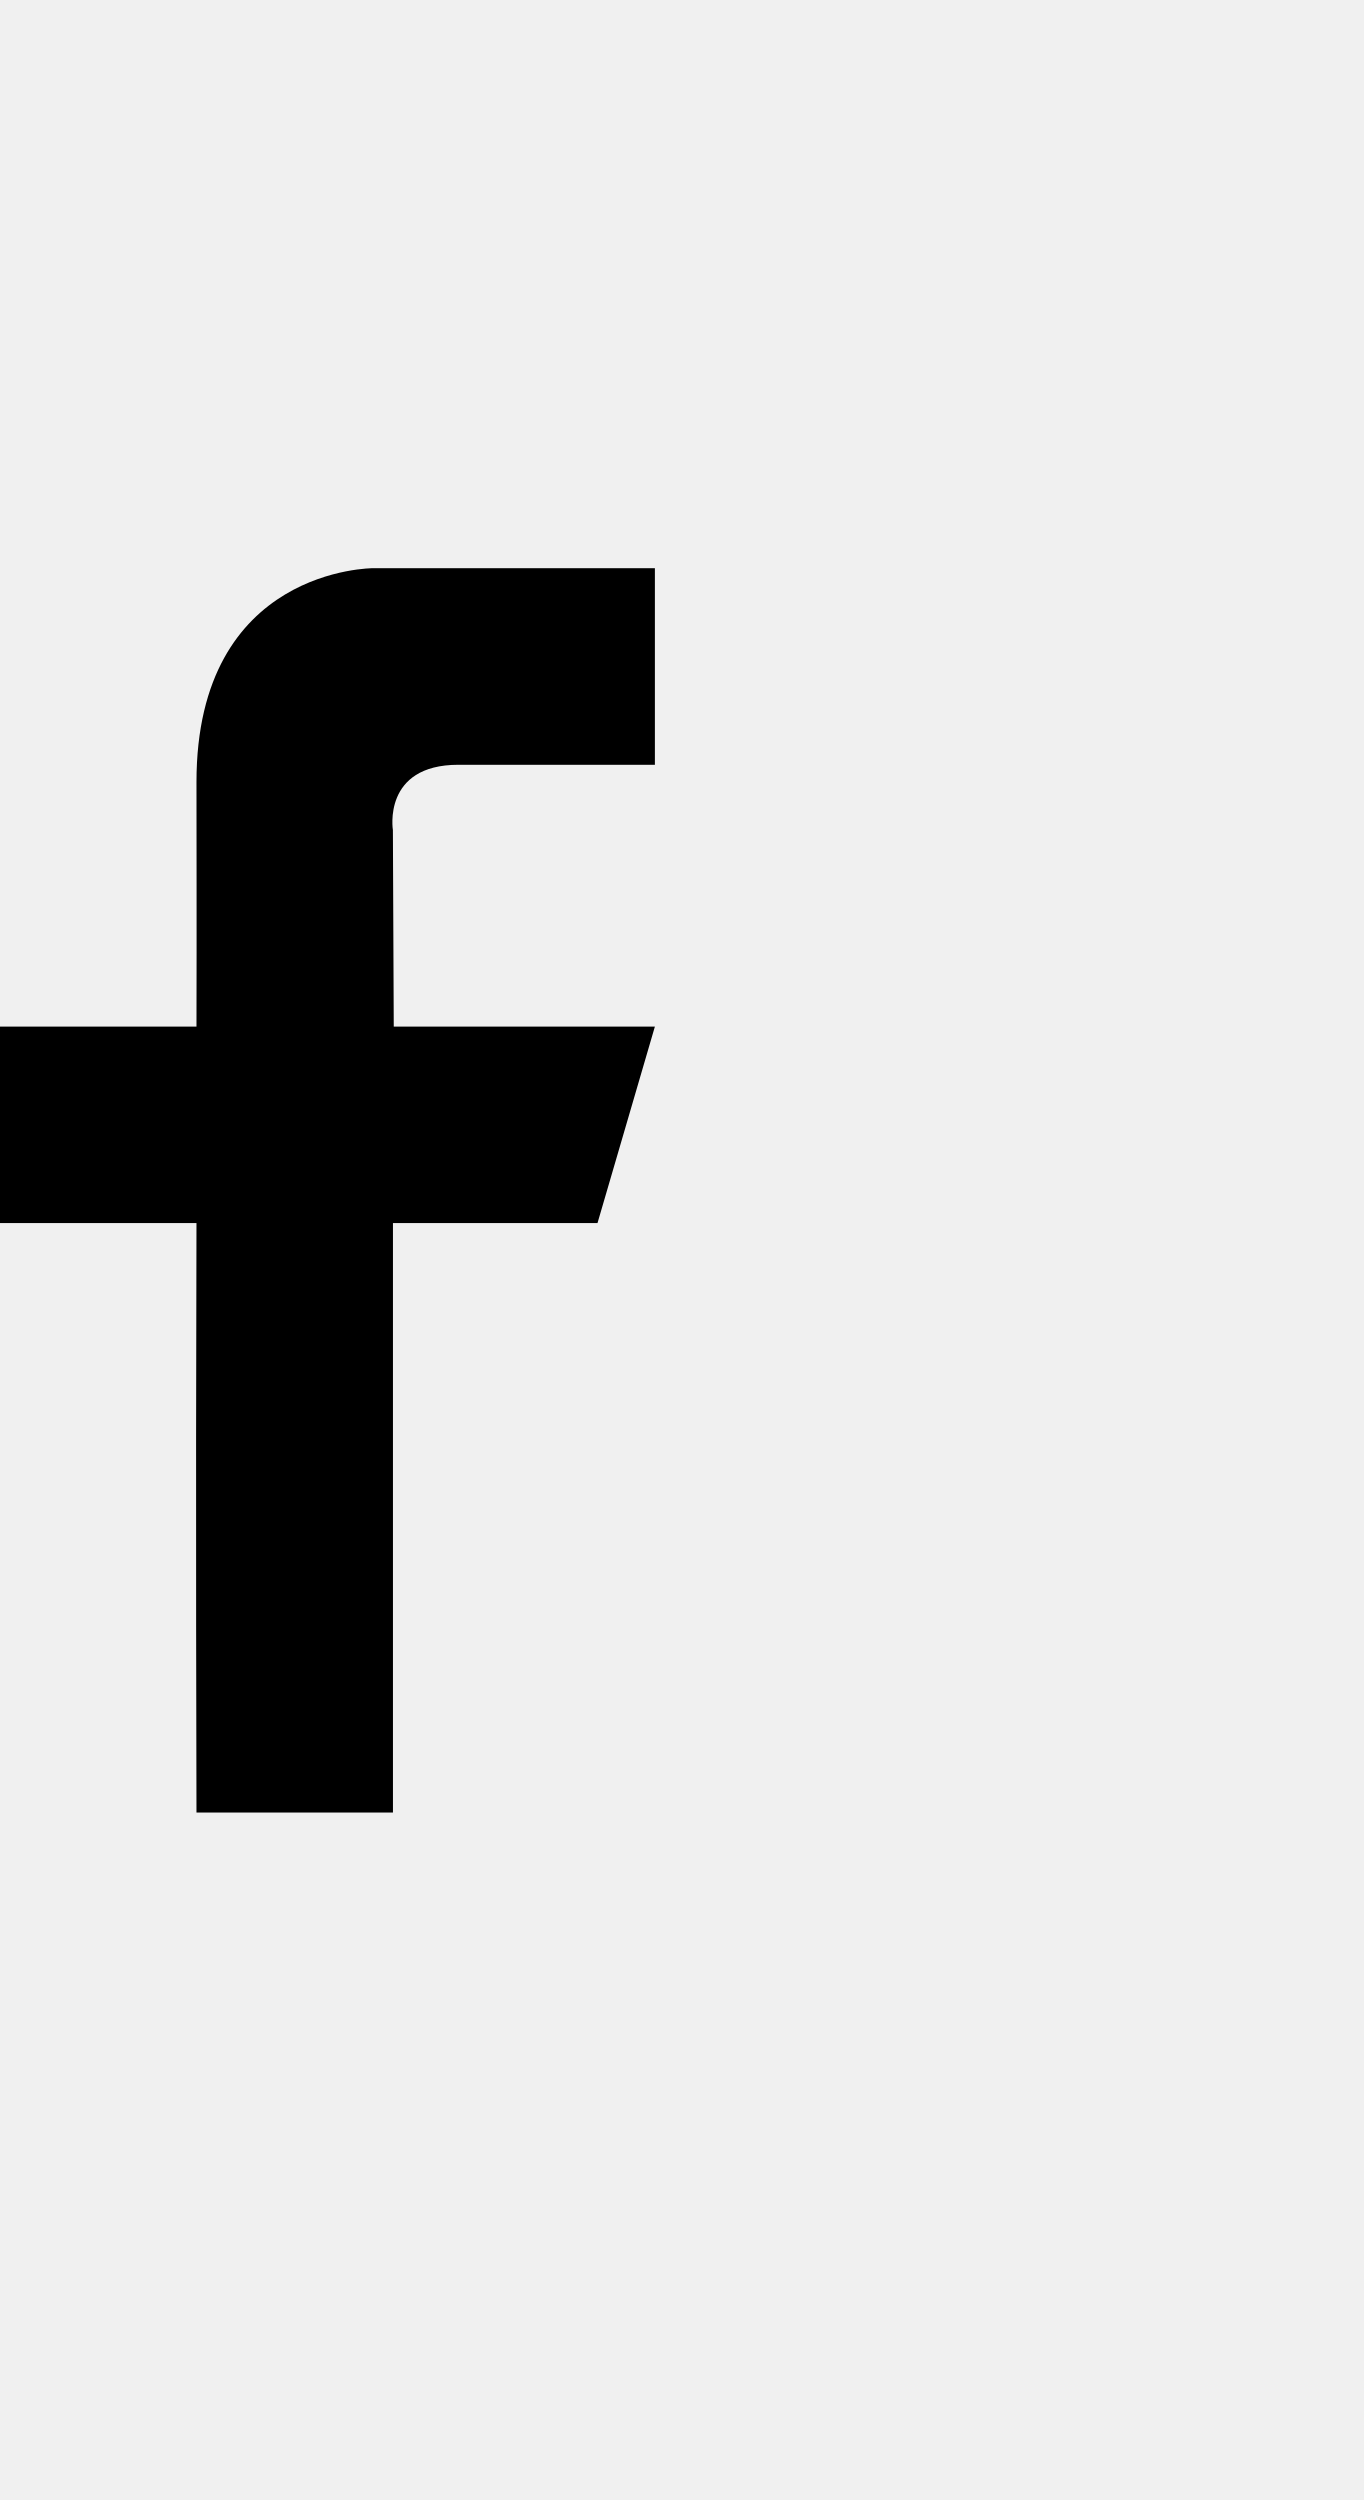
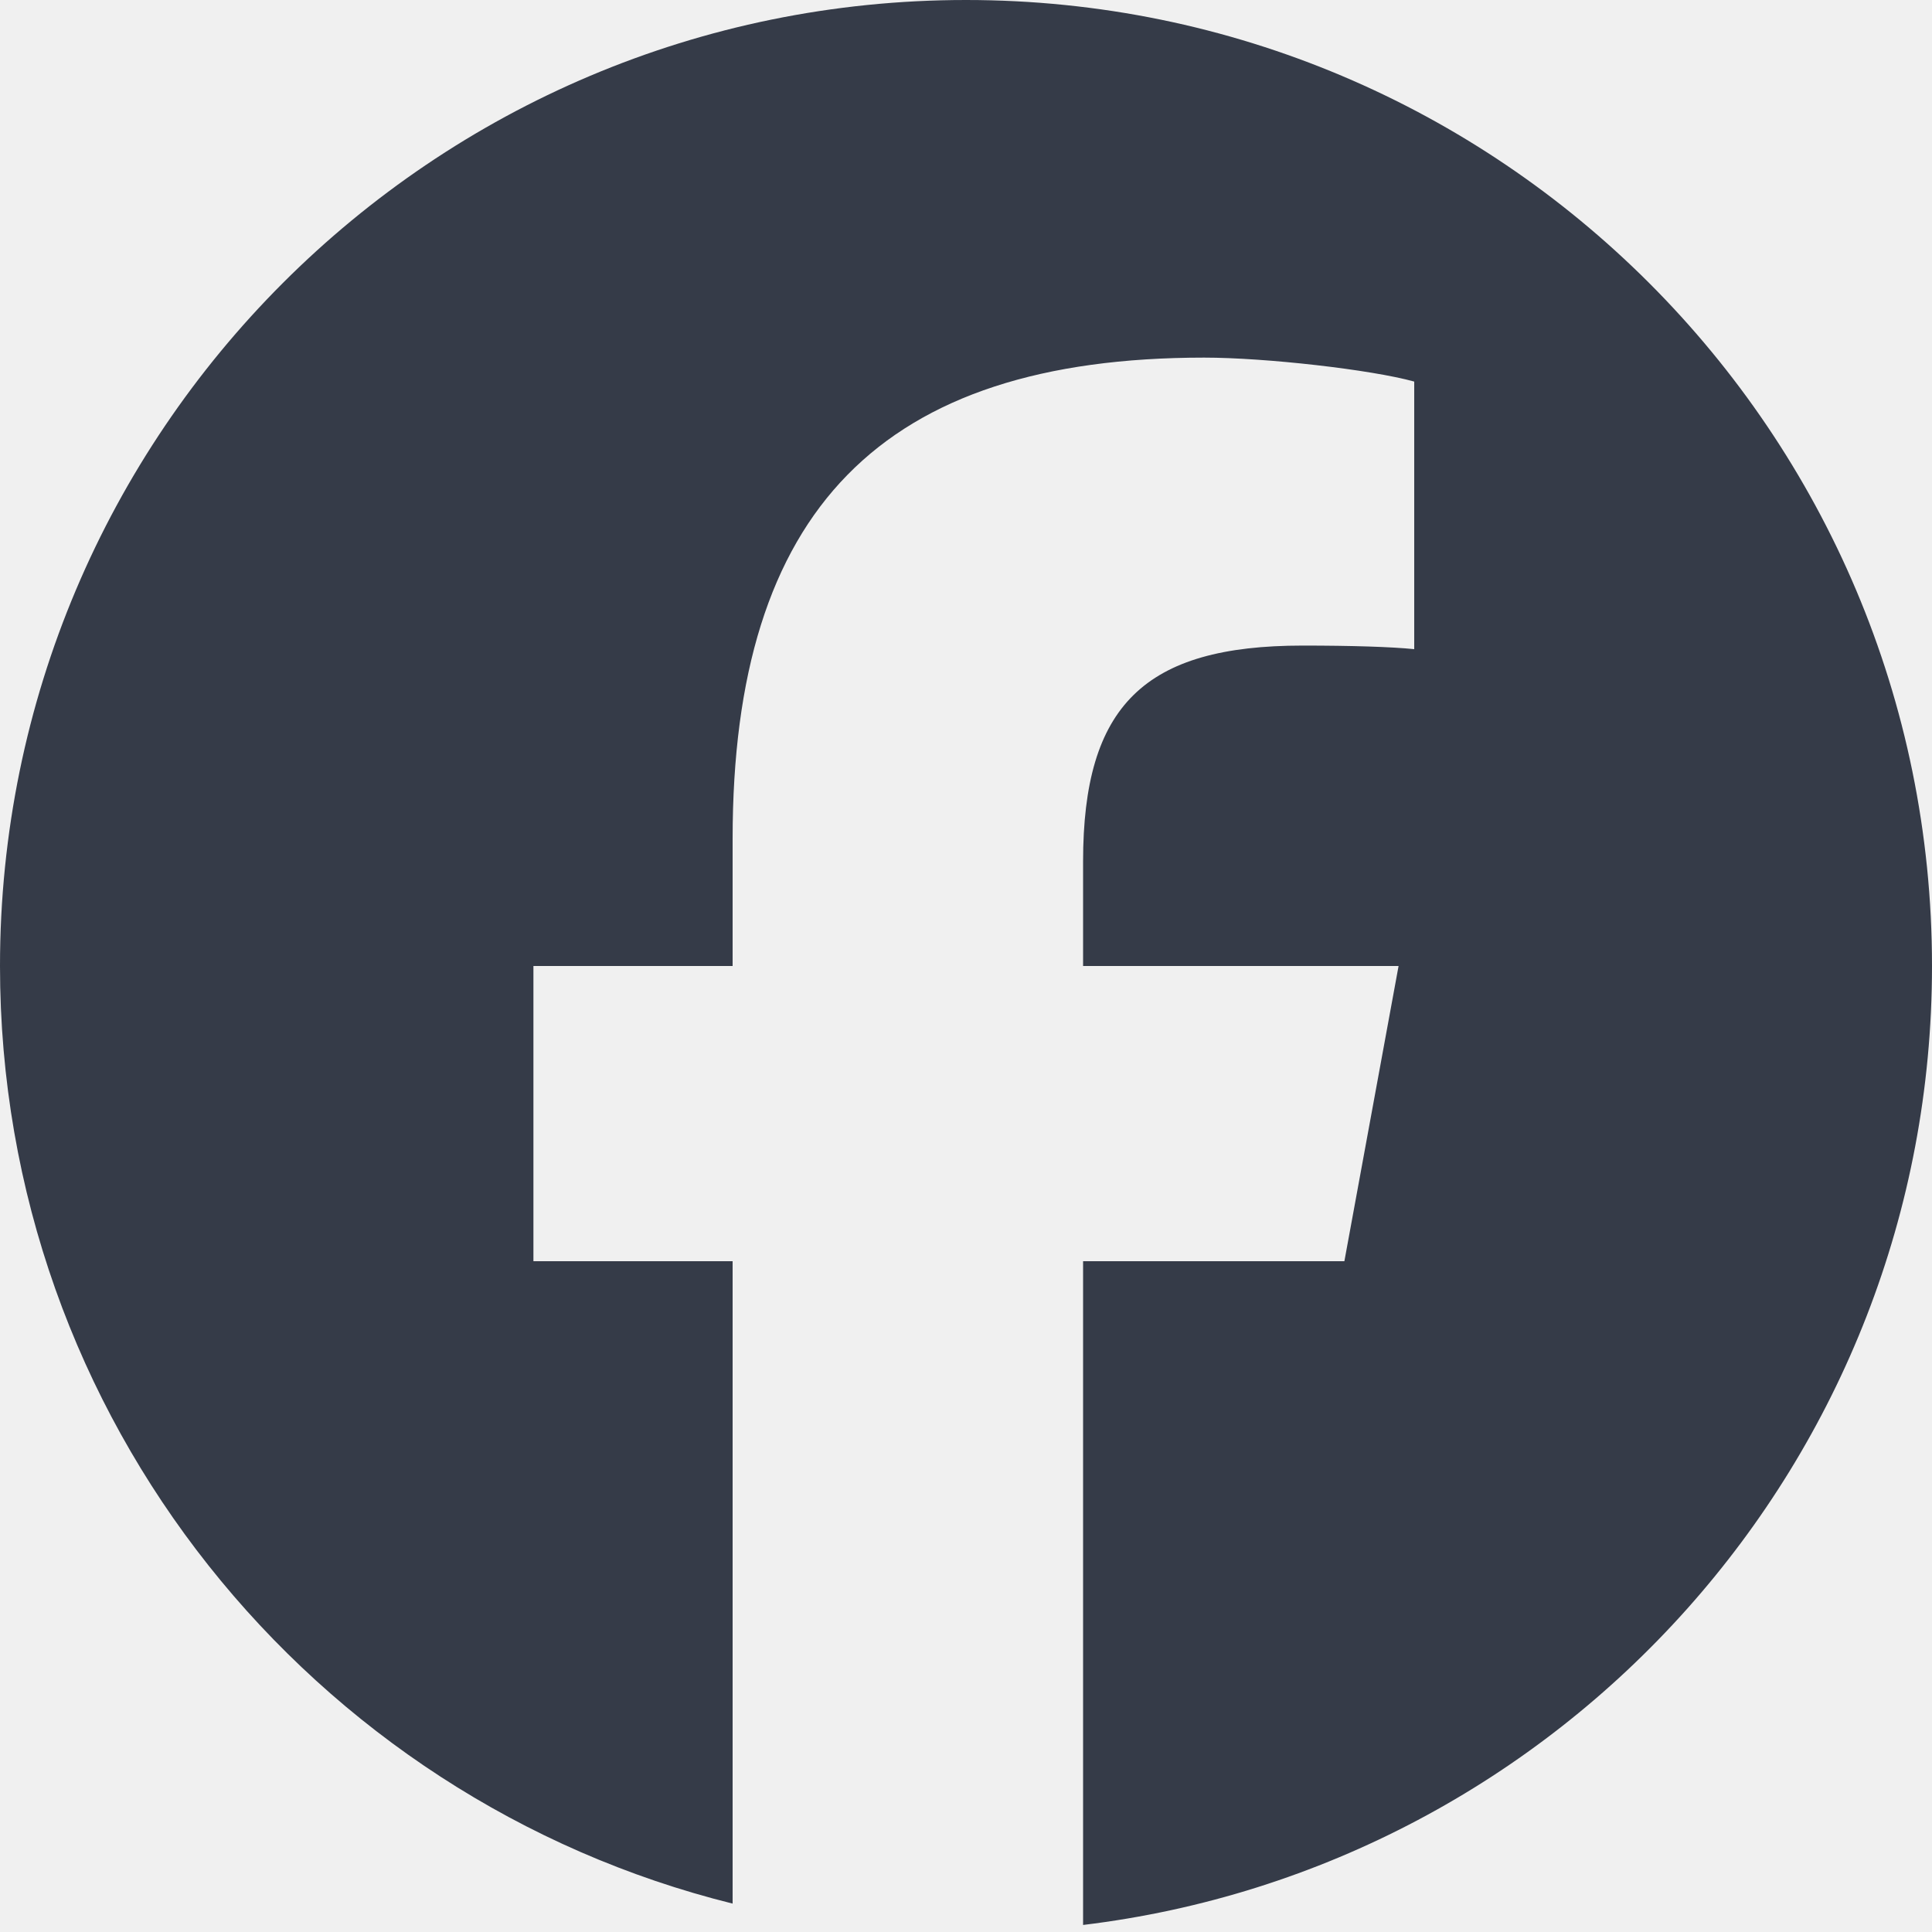
- <svg xmlns="http://www.w3.org/2000/svg" width="12" height="22" viewBox="0 0 24 24">
-   <path stroke="none" d="M11.526 8.068H6.93L6.915 4.61s-.19-1.15 1.153-1.15h3.458V0H6.572S3.458-.016 3.458 3.764c0 .81.005 2.537 0 4.304H0v3.458h3.458c-.016 5.132 0 10.374 0 10.374h3.458V11.526h3.6l1.01-3.458z" />
+ <svg xmlns="http://www.w3.org/2000/svg" width="20" height="20" viewBox="0 0 20 20" fill="none">
+   <g clip-path="url(#clip0_1904_200)">
+     <path d="M20 10C20 4.477 15.523 0 10 0C4.477 0 0 4.477 0 10C0 14.69 3.229 18.625 7.584 19.706V13.056H5.522V10H7.584V8.683C7.584 5.28 9.125 3.702 12.466 3.702C13.1 3.702 14.193 3.826 14.64 3.95V6.72C14.404 6.696 13.994 6.683 13.485 6.683C11.846 6.683 11.212 7.304 11.212 8.919V10H14.478L13.917 13.056H11.212V19.927C16.164 19.329 20 15.113 20 10H20Z" fill="#353B48" />
+   </g>
+   <defs>
+     <clipPath id="clip0_1904_200">
+       <rect width="20" height="20" fill="white" />
+     </clipPath>
+   </defs>
</svg>
